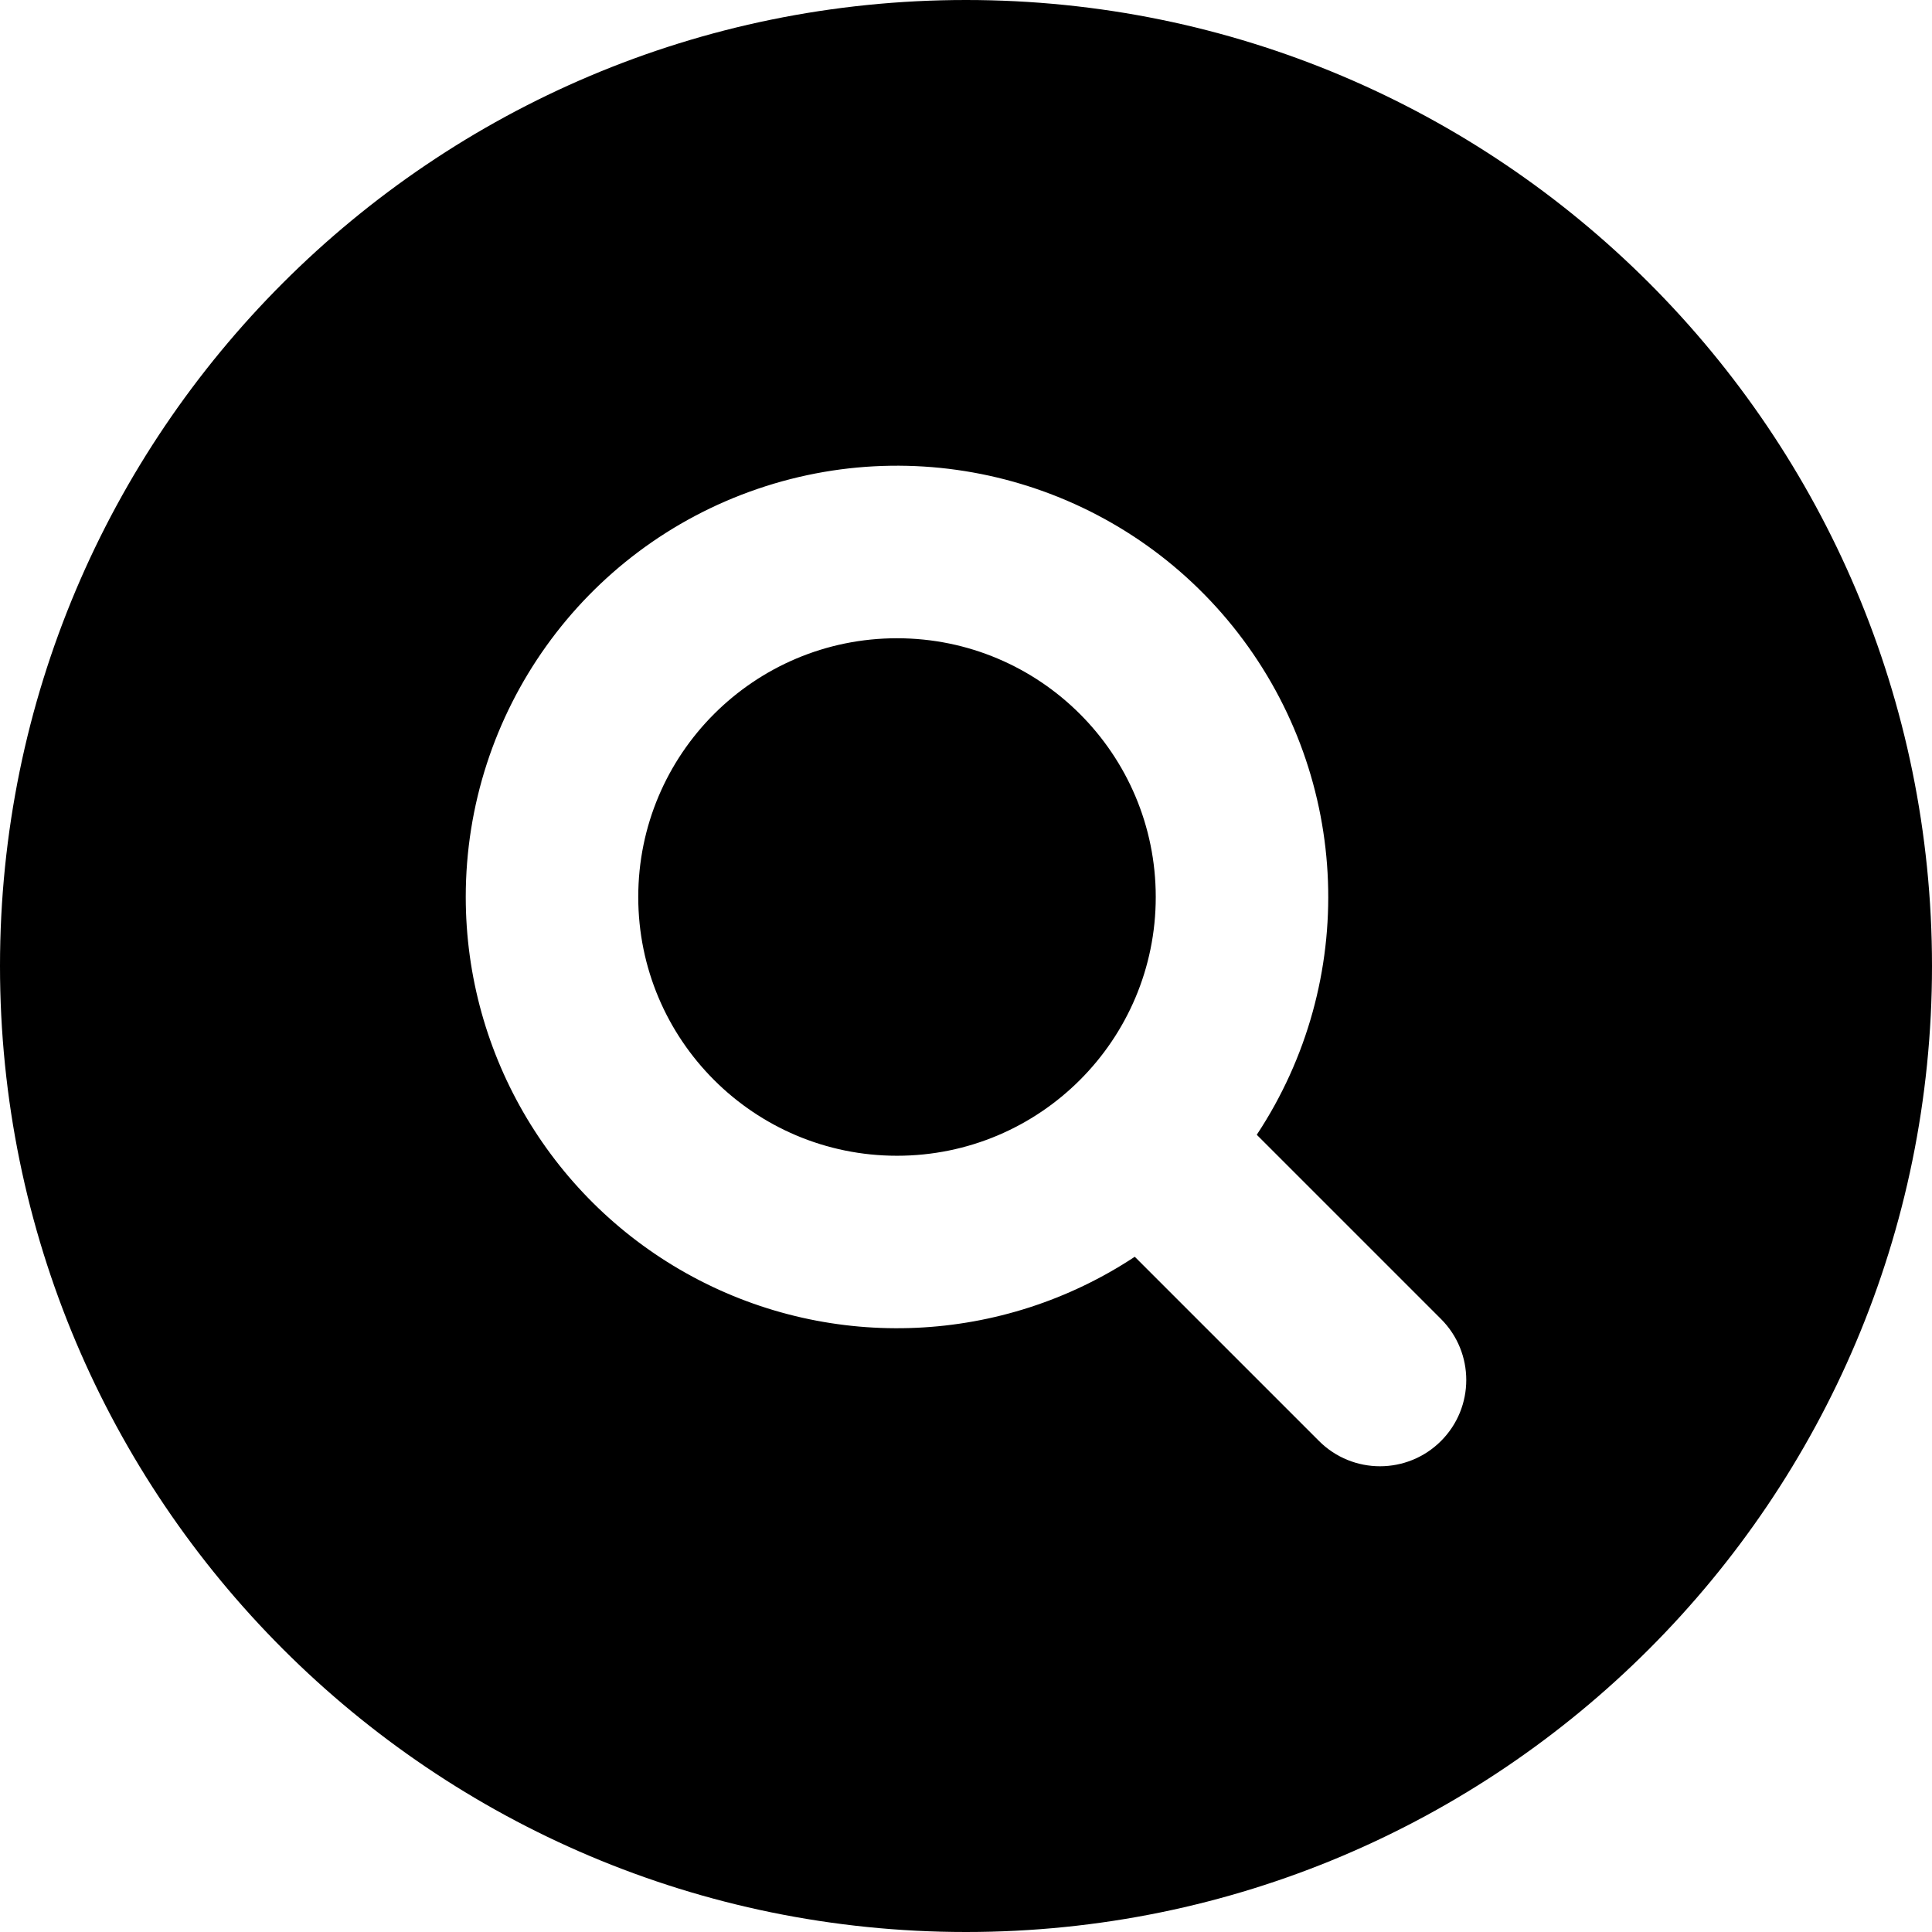
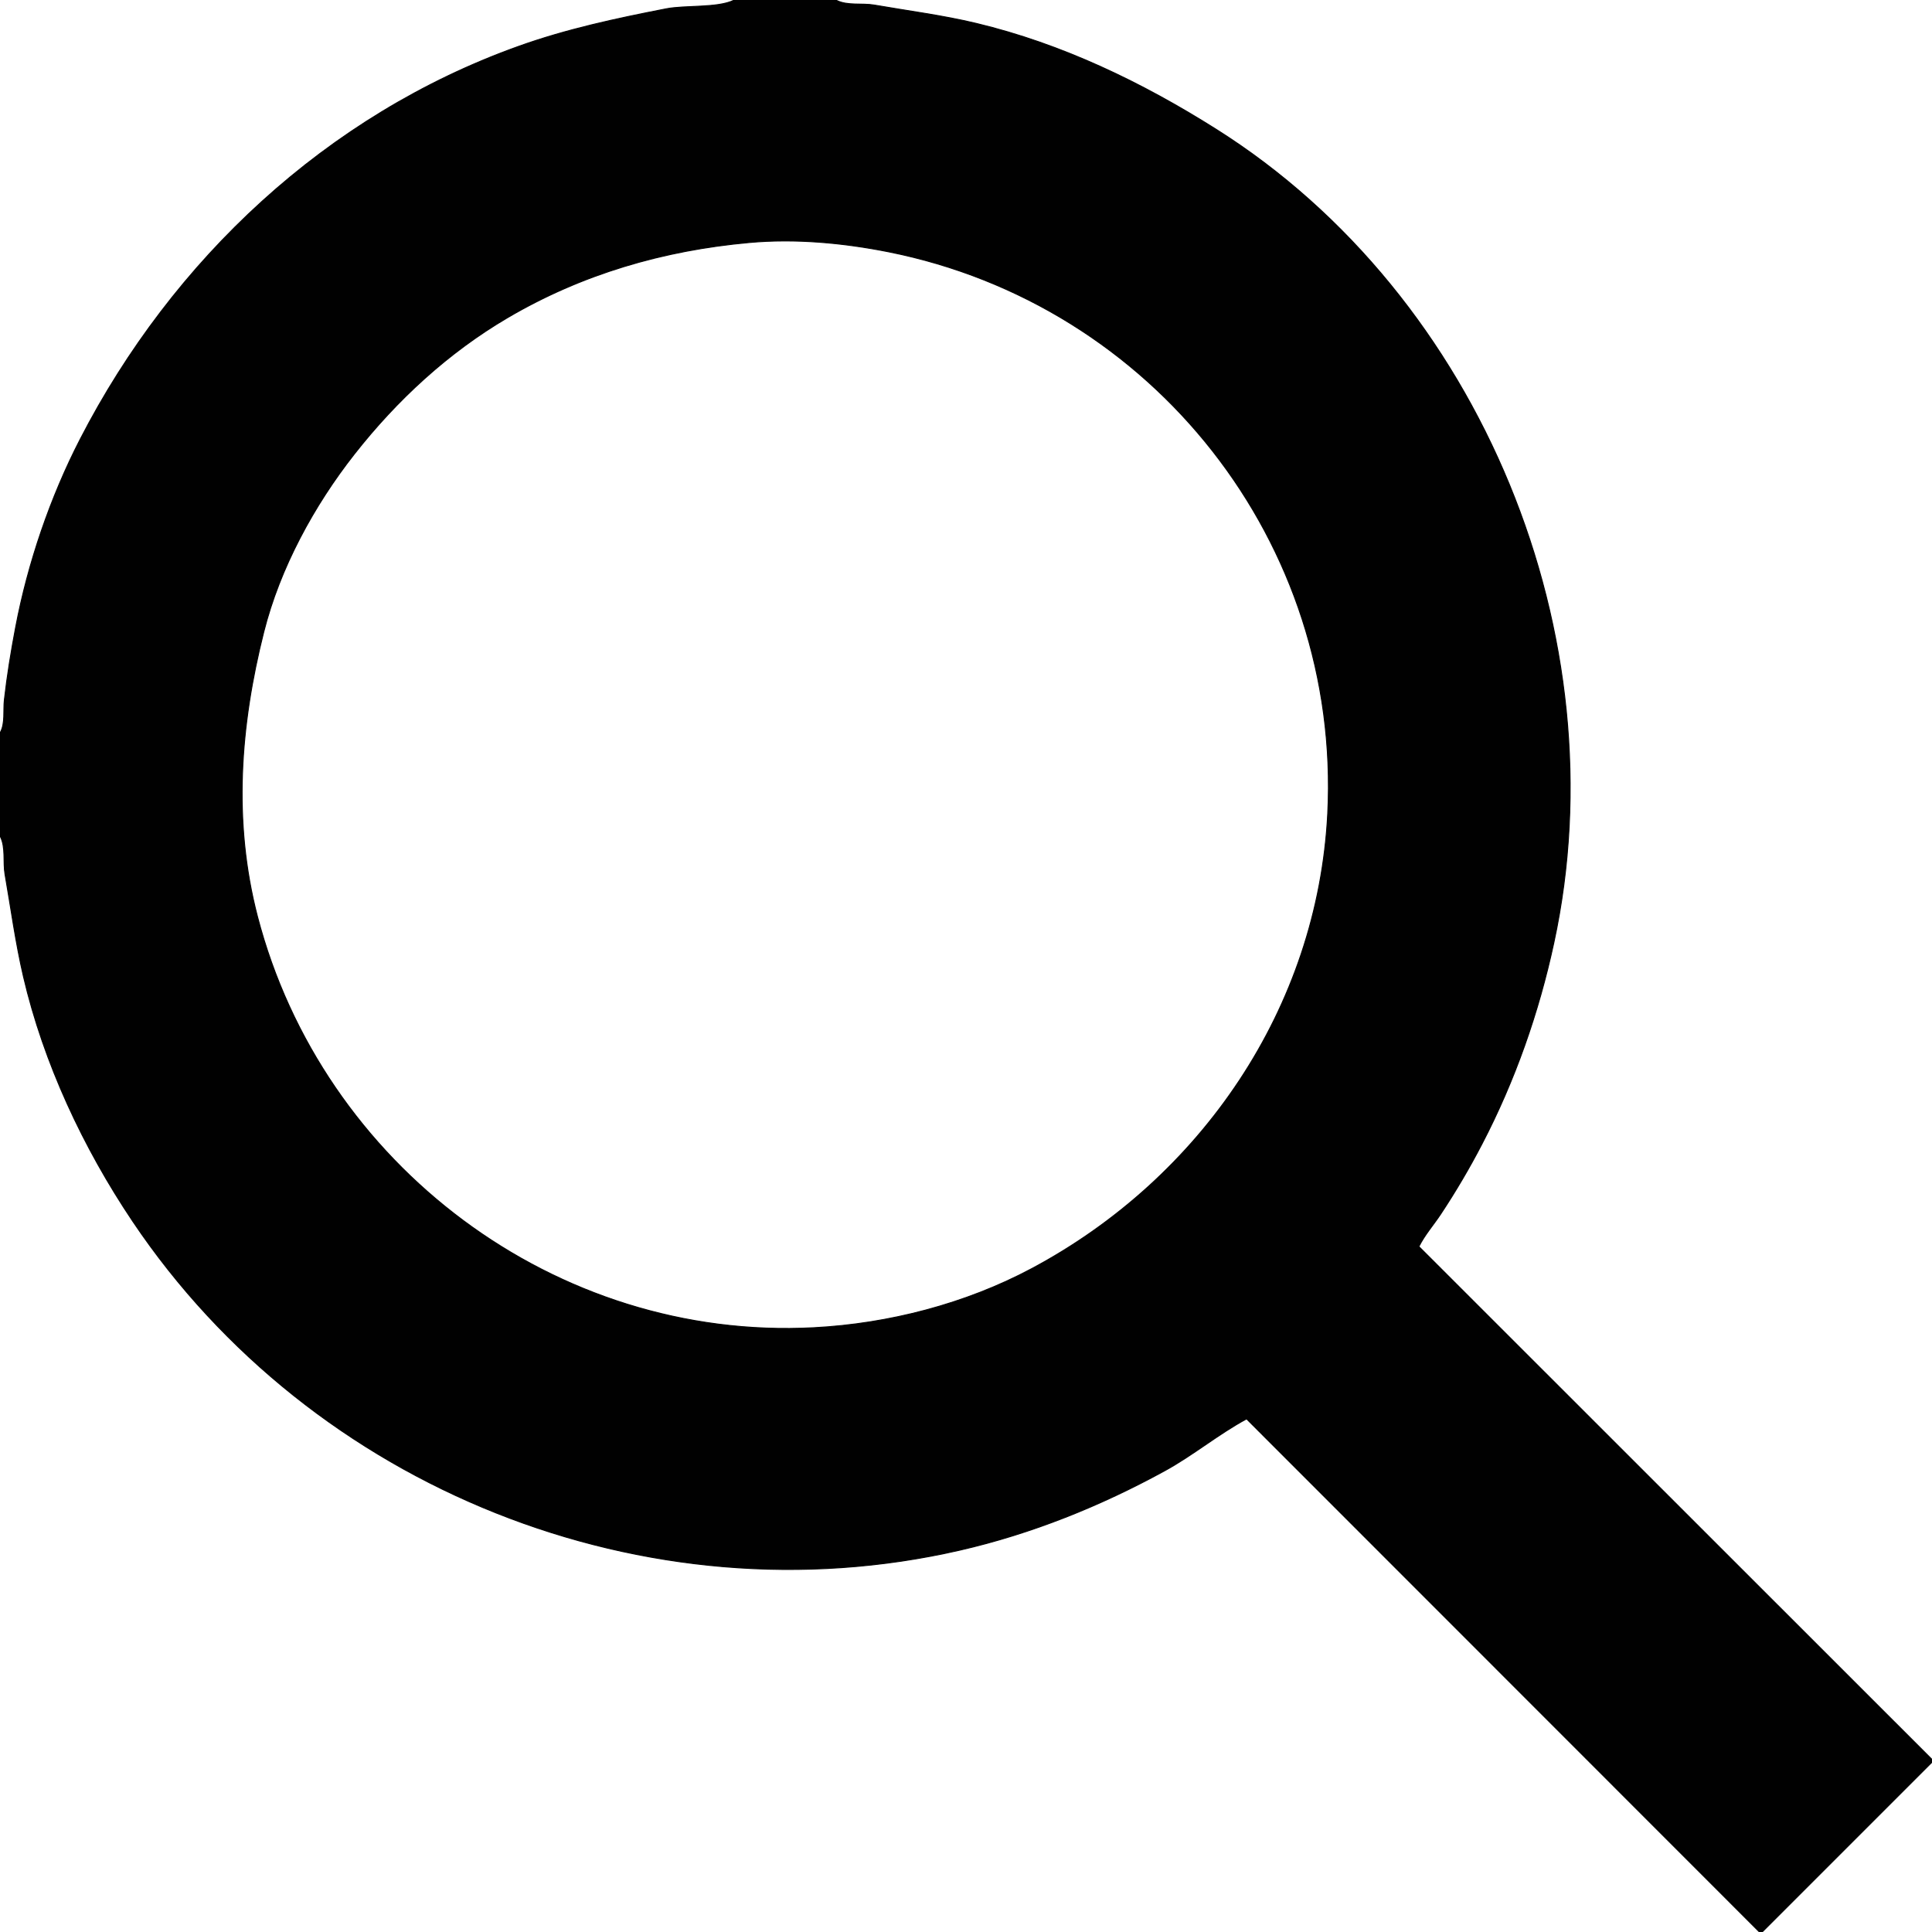
- <svg xmlns="http://www.w3.org/2000/svg" fill="none" viewBox="0 0 14 14">
-   <path fill="#000000" fill-rule="evenodd" d="M14 7A7 7 0 1 1 0 7a7 7 0 0 1 14 0M6.5 4.625a1.875 1.875 0 1 0 0 3.75 1.875 1.875 0 0 0 0-3.75M3.375 6.5a3.125 3.125 0 1 1 5.732 1.723l1.335 1.335a.625.625 0 1 1-.884.884L8.223 9.107A3.125 3.125 0 0 1 3.375 6.5" clip-rule="evenodd" />
+ <svg xmlns="http://www.w3.org/2000/svg" viewBox="0 0 512 512" width="512" height="512">
+   <path d="M194.45 0.08C203.52 0.08 212.58 0.08 221.64 0.08C224.55 1.58 228.49 0.78 231.69 1.34C240.76 2.92 249.79 4.06 258.75 6.21C281.47 11.66 302.6 21.84 322.28 34.26C392.67 78.66 429.27 168.91 411.78 249.85C407.79 268.34 401.47 286.38 392.73 303.17C389.43 309.52 385.76 315.76 381.8 321.74C379.93 324.57 377.52 327.31 376.02 330.35C421.32 375.63 466.62 420.91 511.92 466.19C511.92 466.48 511.92 466.78 511.92 467.07C496.97 482.02 482.02 496.97 467.07 511.92C466.77 511.92 466.48 511.92 466.19 511.92C420.91 466.62 375.63 421.32 330.35 376.02C322.86 380.07 316.17 385.65 308.67 389.76C291.63 399.1 273.41 406.43 254.45 410.79C171.21 429.93 82.72 394.41 35.2 323.68C22.07 304.14 11.57 281.71 6.21 258.76C4.12 249.78 2.91 240.76 1.33 231.69C0.77 228.48 1.56 224.58 0.08 221.66C0.08 212.48 0.08 203.29 0.08 194.11C1.42 191.71 0.84 188.25 1.15 185.52C1.87 179.06 2.94 172.6 4.15 166.22C7.39 149.21 13.33 131.78 21.26 116.39C45.8 68.77 86.61 30.49 137.36 12.31C150.13 7.73 163.21 4.94 176.51 2.34C181.57 1.34 190.13 2.17 194.45 0.08ZM198.58 64.27C175.79 66.33 154.22 72.6 134.48 84.2C118.74 93.45 105.16 106 93.91 120.32C83.17 133.98 74.16 150.56 69.91 167.42C63.63 192.29 61.68 217.74 68.23 242.9C85.36 308.68 147.21 355.44 215.64 351.86C235.54 350.82 255.82 345.57 273.36 336.23C318.34 312.26 349.25 267.1 351.86 215.64C355.5 143.82 305.55 80.7 235.46 66.73C223.5 64.35 210.79 63.16 198.58 64.27Z" fill="#010101" fill-rule="evenodd" stroke="#010101" stroke-width="0.25" stroke-linejoin="round" />
</svg>
